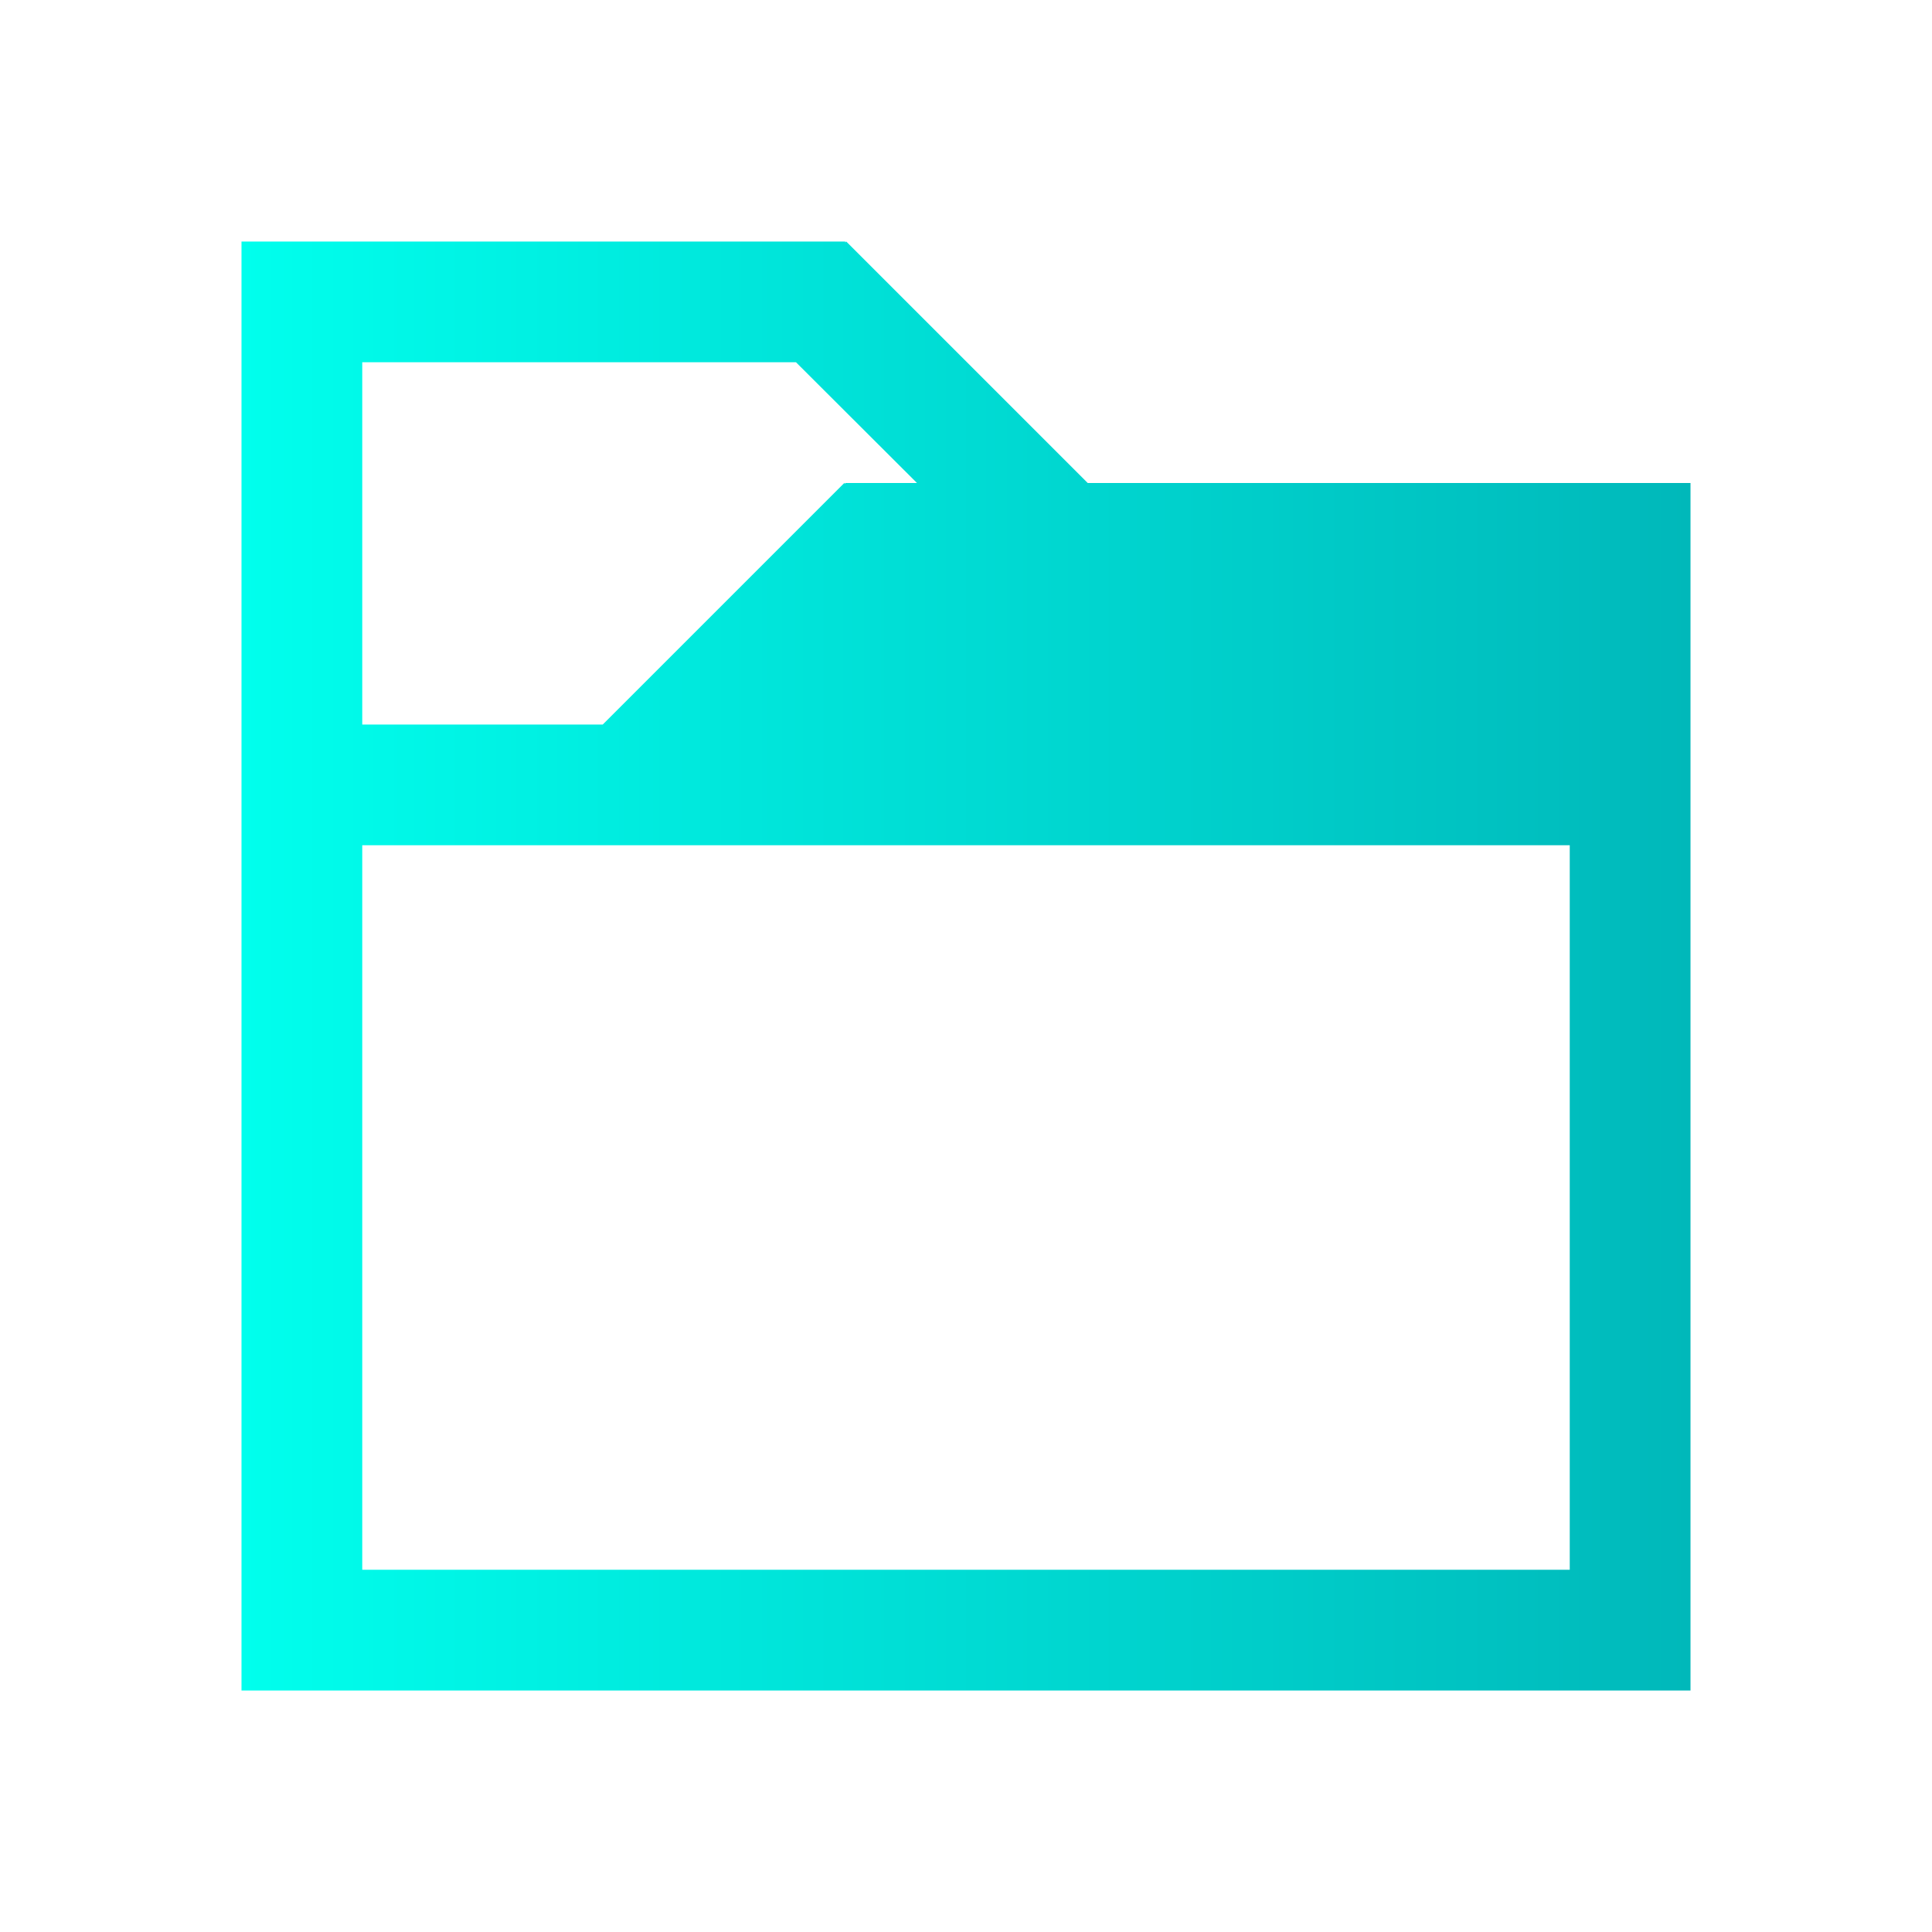
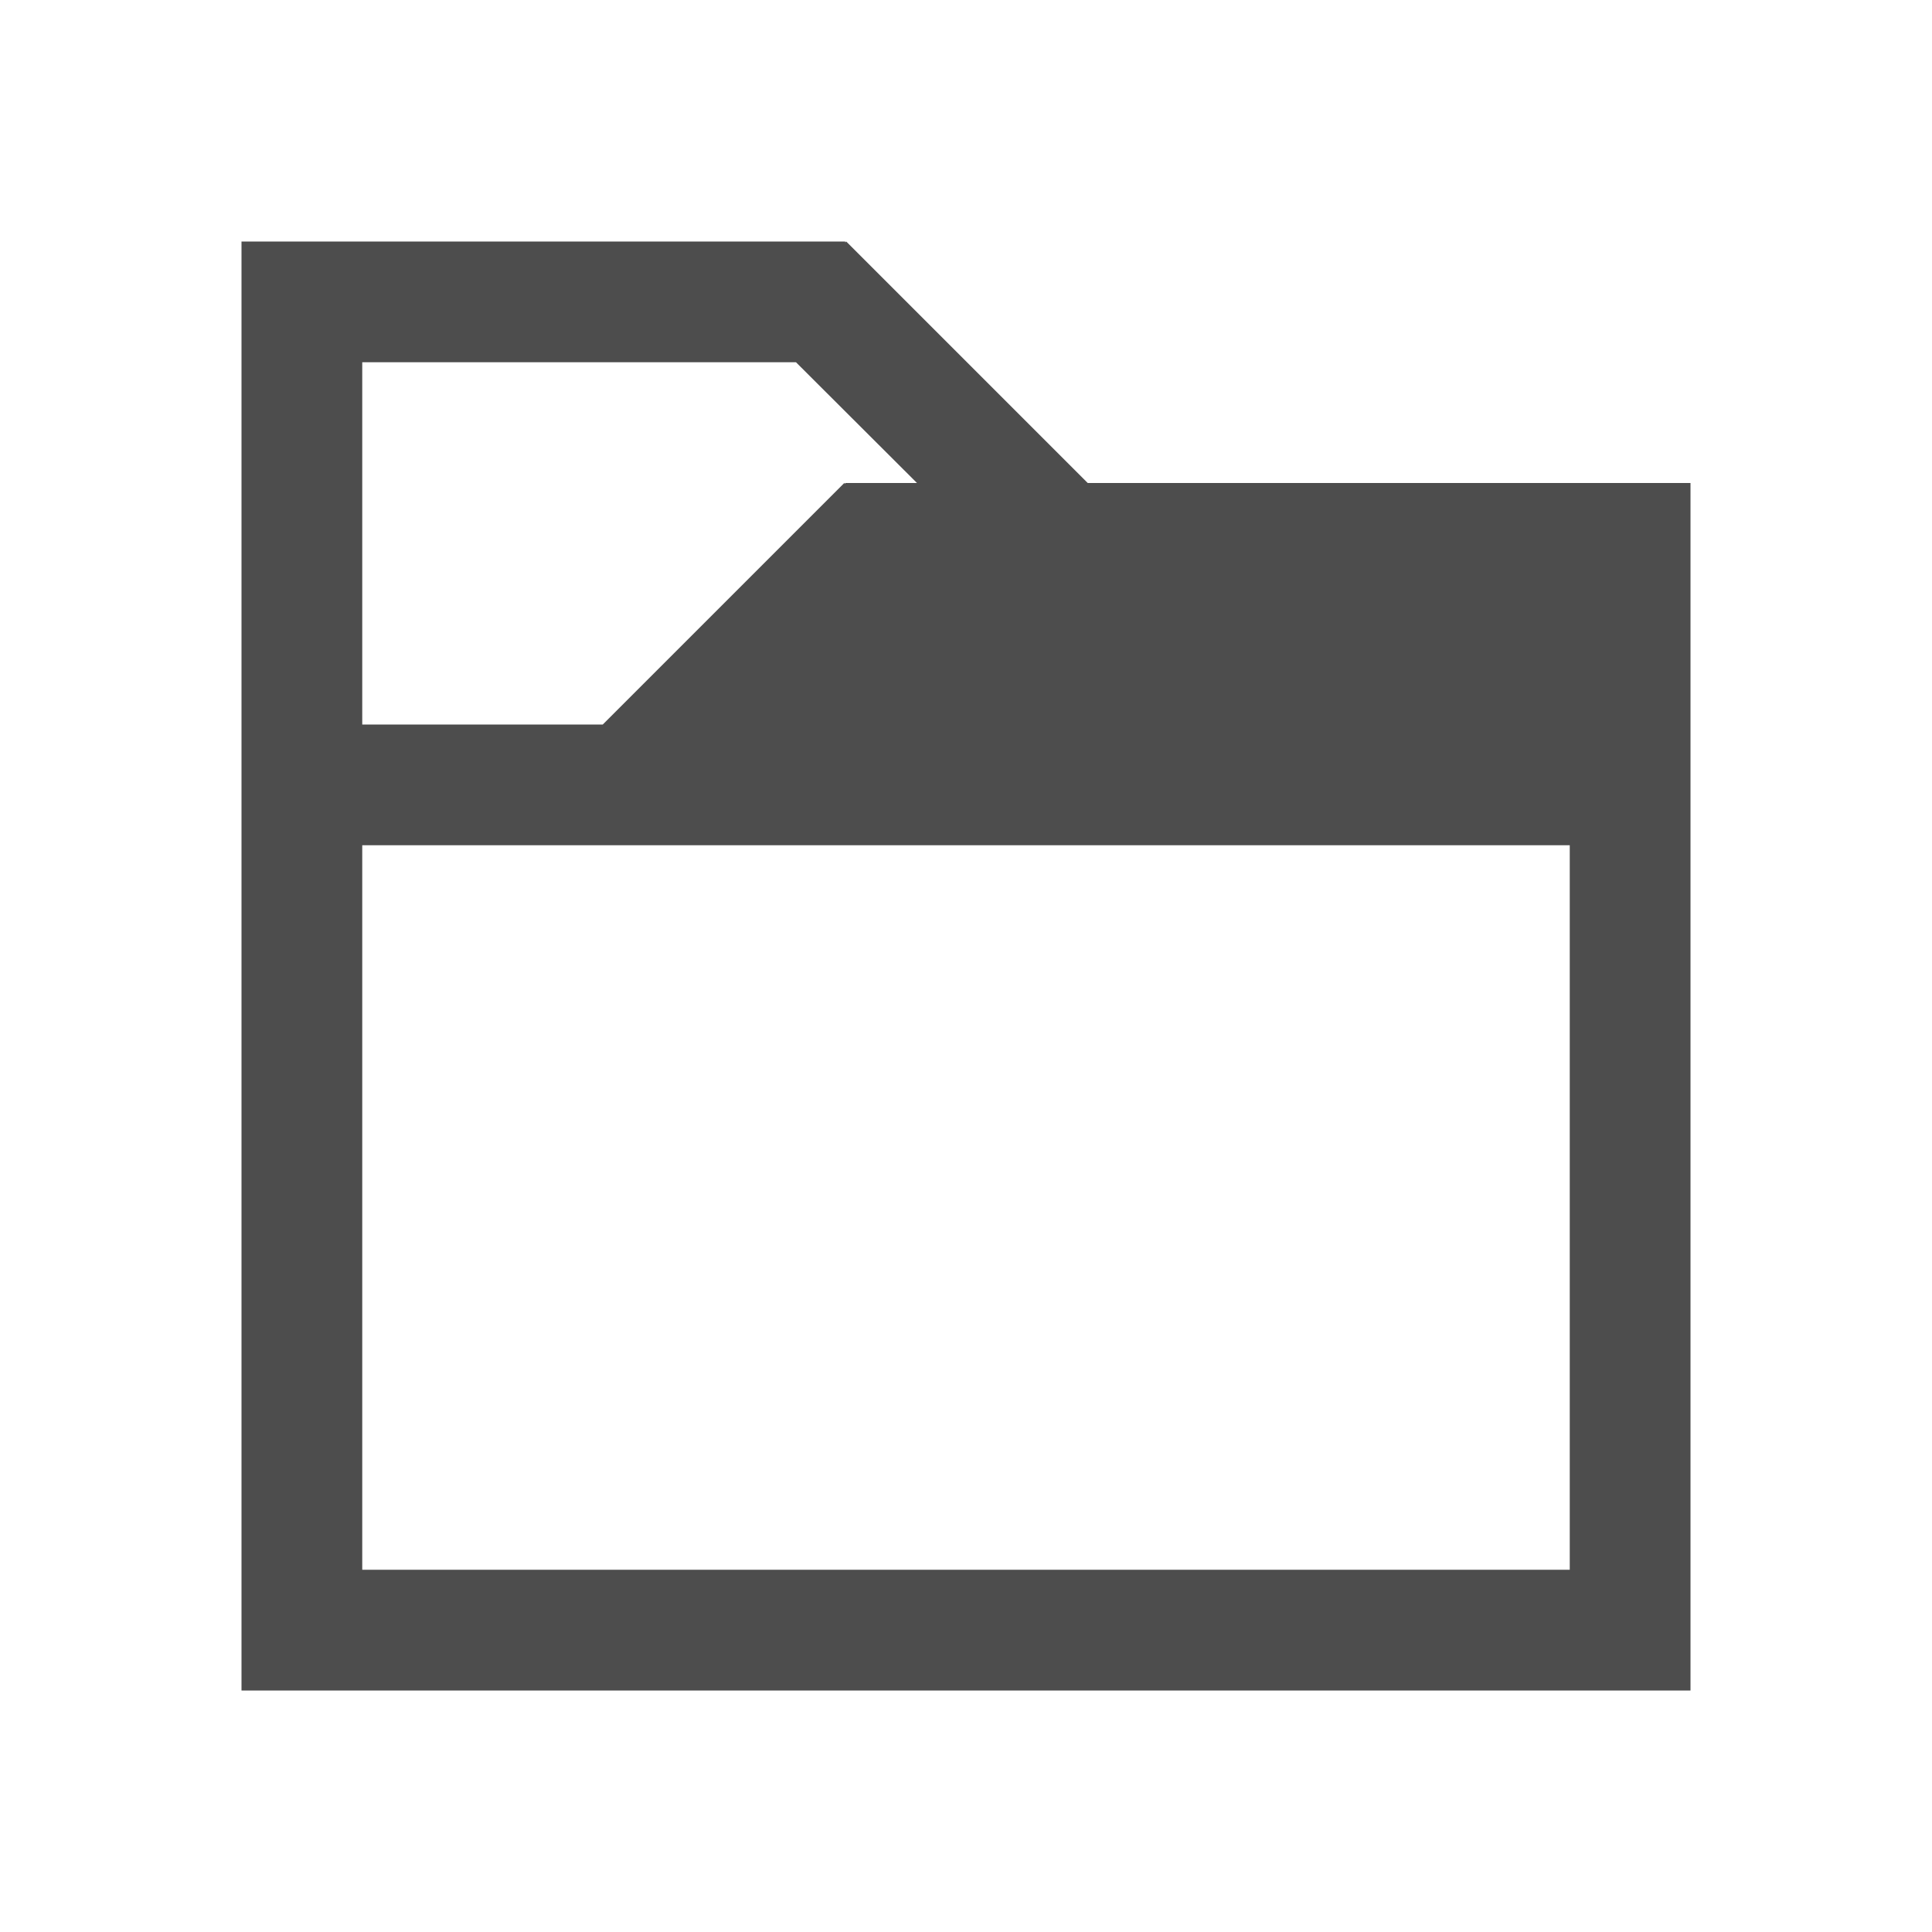
- <svg xmlns="http://www.w3.org/2000/svg" xmlns:xlink="http://www.w3.org/1999/xlink" viewBox="0 0 16 16" version="1.1" id="svg6">
+ <svg xmlns="http://www.w3.org/2000/svg" viewBox="0 0 16 16">
  <defs id="defs3051">
-     <linearGradient id="linearGradient821">
-       <stop style="stop-color:#00ffed;stop-opacity:1" offset="0" id="stop817" />
-       <stop style="stop-color:#00b8ba;stop-opacity:1" offset="1" id="stop819" />
-     </linearGradient>
    <style type="text/css" id="current-color-scheme">
      .ColorScheme-Text {
        color:#4d4d4d;
      }
      </style>
-     <linearGradient xlink:href="#linearGradient821" id="linearGradient823" x1="2" y1="8" x2="14" y2="8" gradientUnits="userSpaceOnUse" />
  </defs>
-   <path style="fill:url(#linearGradient823);fill-opacity:1;stroke:none" d="M 2 2 L 2 3 L 2 6 L 2 7 L 2 13 L 2 14 L 14 14 L 14 13 L 14 6 L 14 5 L 14 4 L 9.008 4 L 7.008 2 L 7 2.008 L 7 2 L 3 2 L 2 2 z M 3 3 L 6.592 3 L 7.594 4 L 7 4 L 7 4.008 L 6.992 4 L 4.992 6 L 3 6 L 3 3 z M 3 7 L 13 7 L 13 13 L 3 13 L 3 7 z " class="ColorScheme-Text" id="path4" />
+   <path style="fill:currentColor;fill-opacity:1;stroke:none" d="M 2 2 L 2 3 L 2 6 L 2 7 L 2 13 L 2 14 L 14 14 L 14 13 L 14 6 L 14 5 L 14 4 L 9.008 4 L 7.008 2 L 7 2.008 L 7 2 L 3 2 L 2 2 z M 3 3 L 6.592 3 L 7.594 4 L 7 4 L 7 4.008 L 6.992 4 L 4.992 6 L 3 6 L 3 3 z M 3 7 L 13 7 L 13 13 L 3 13 L 3 7 z " class="ColorScheme-Text" />
</svg>
